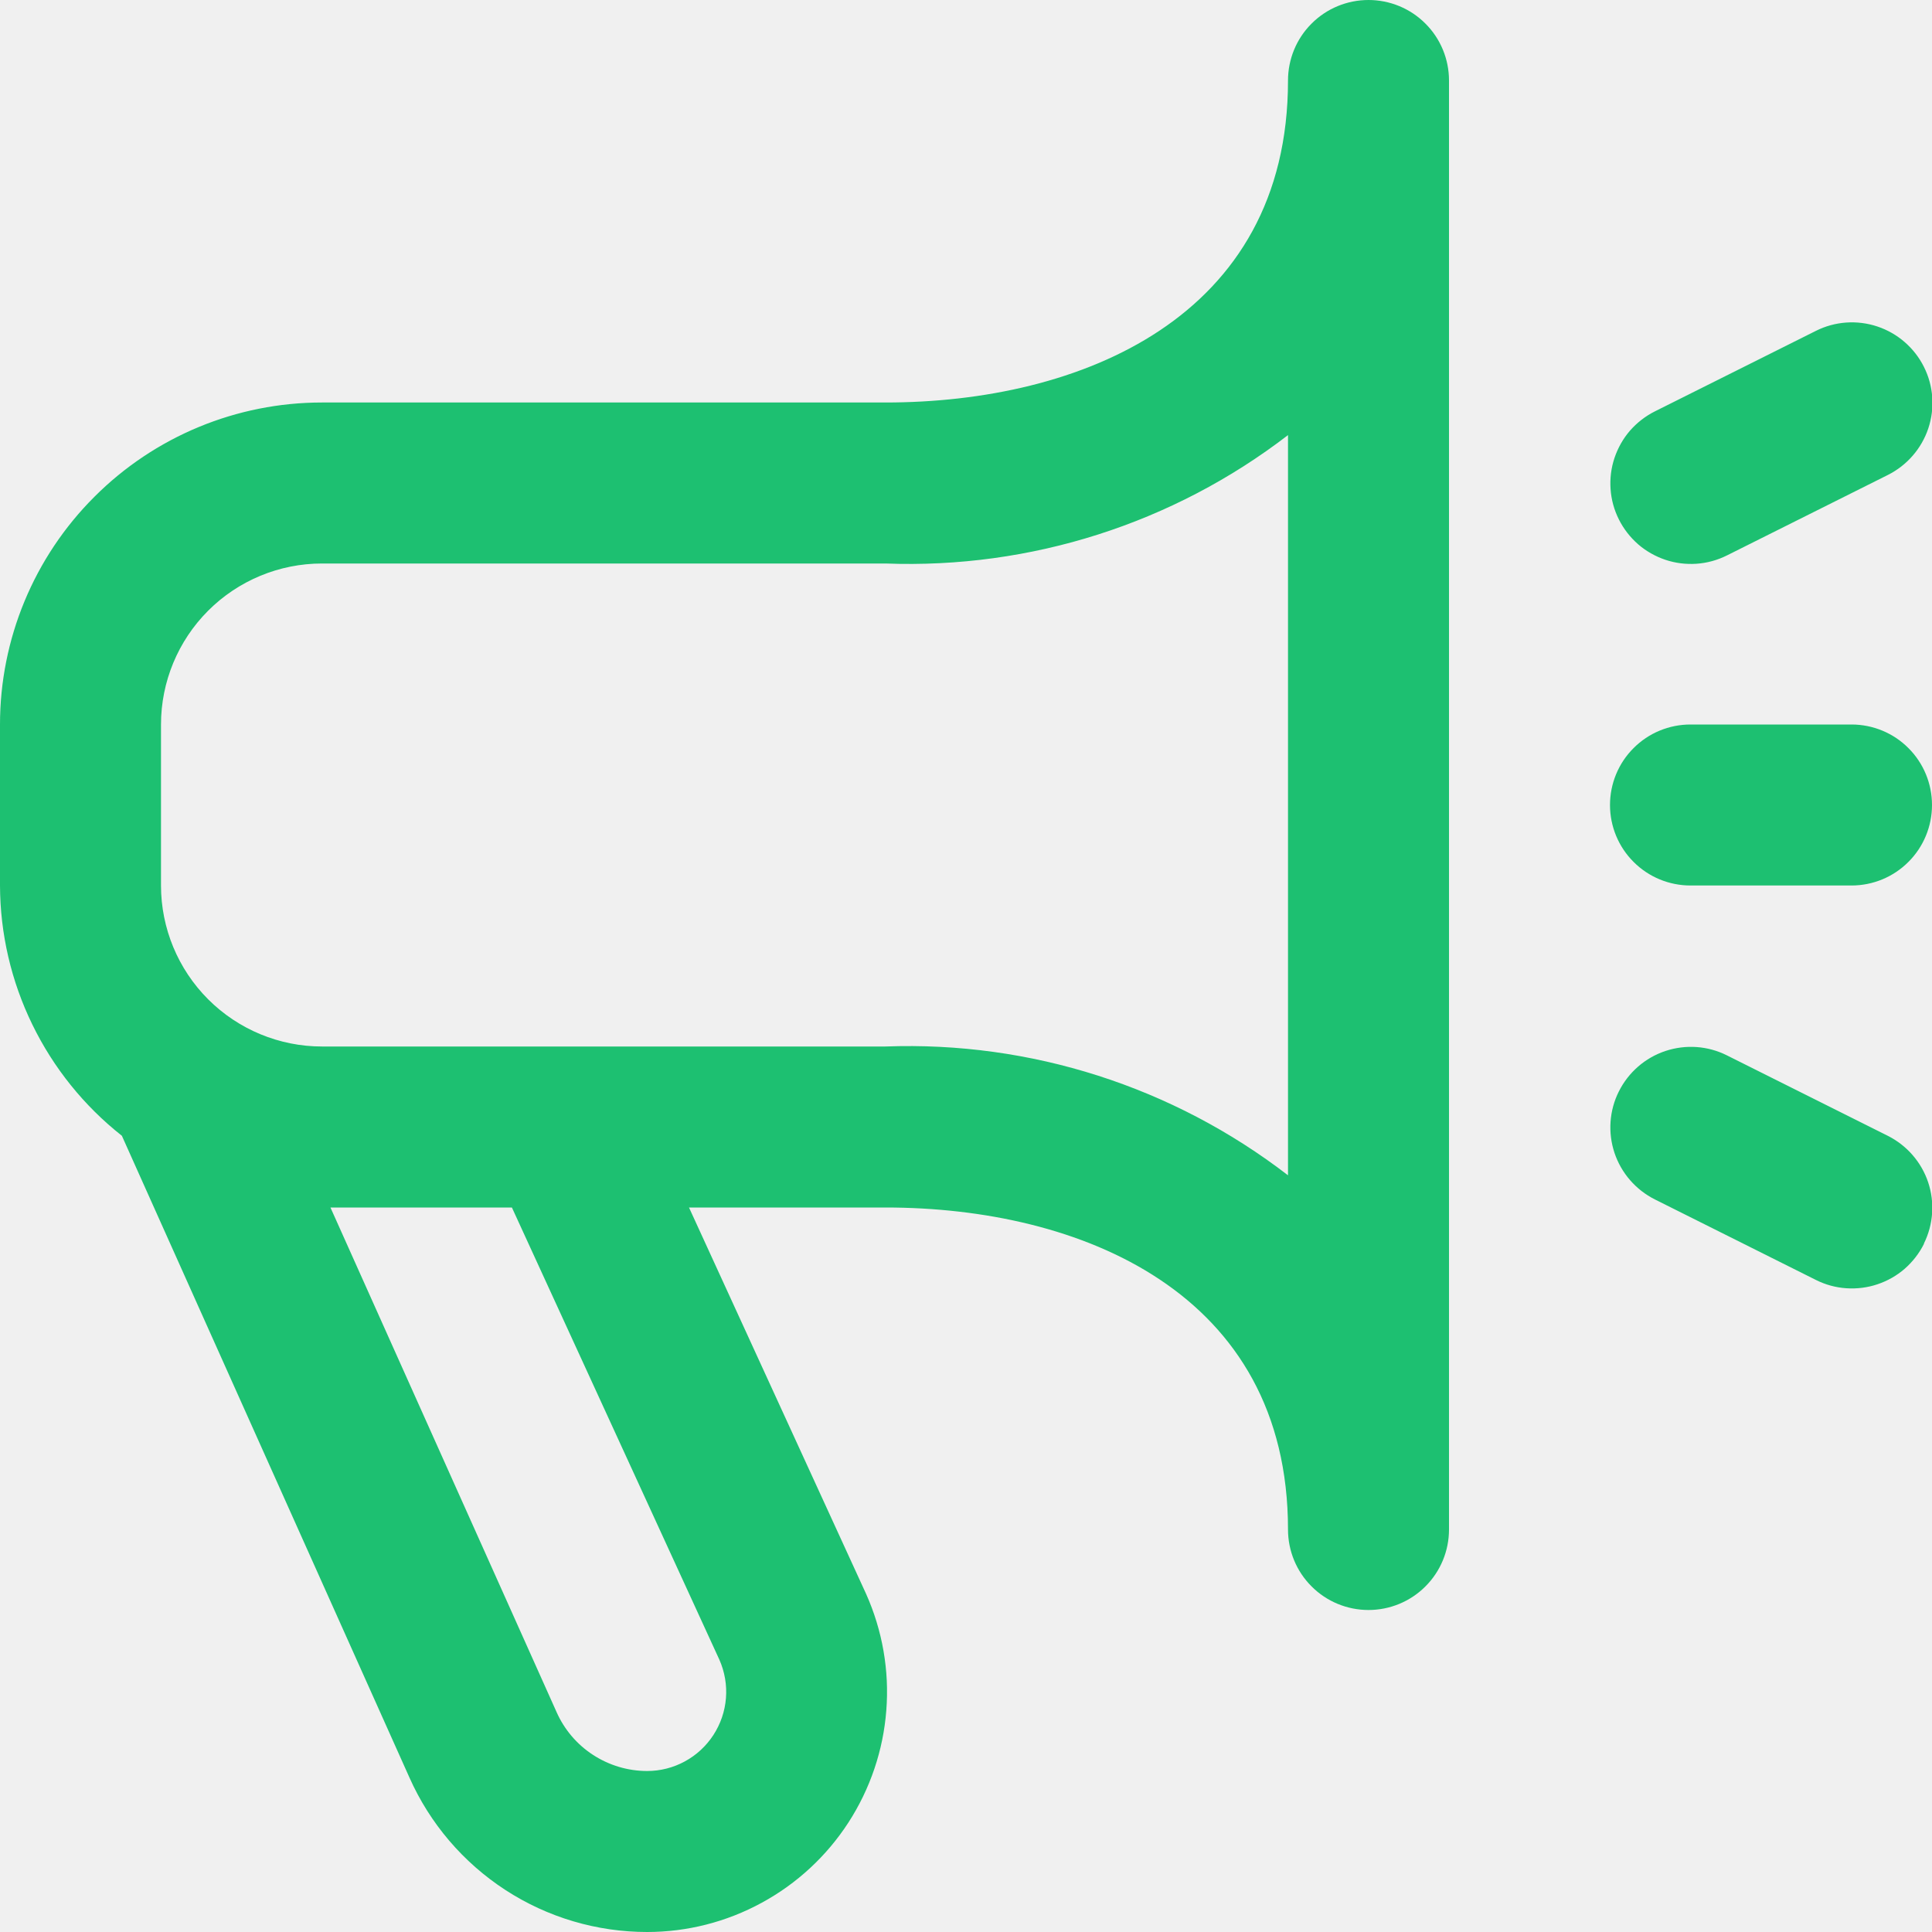
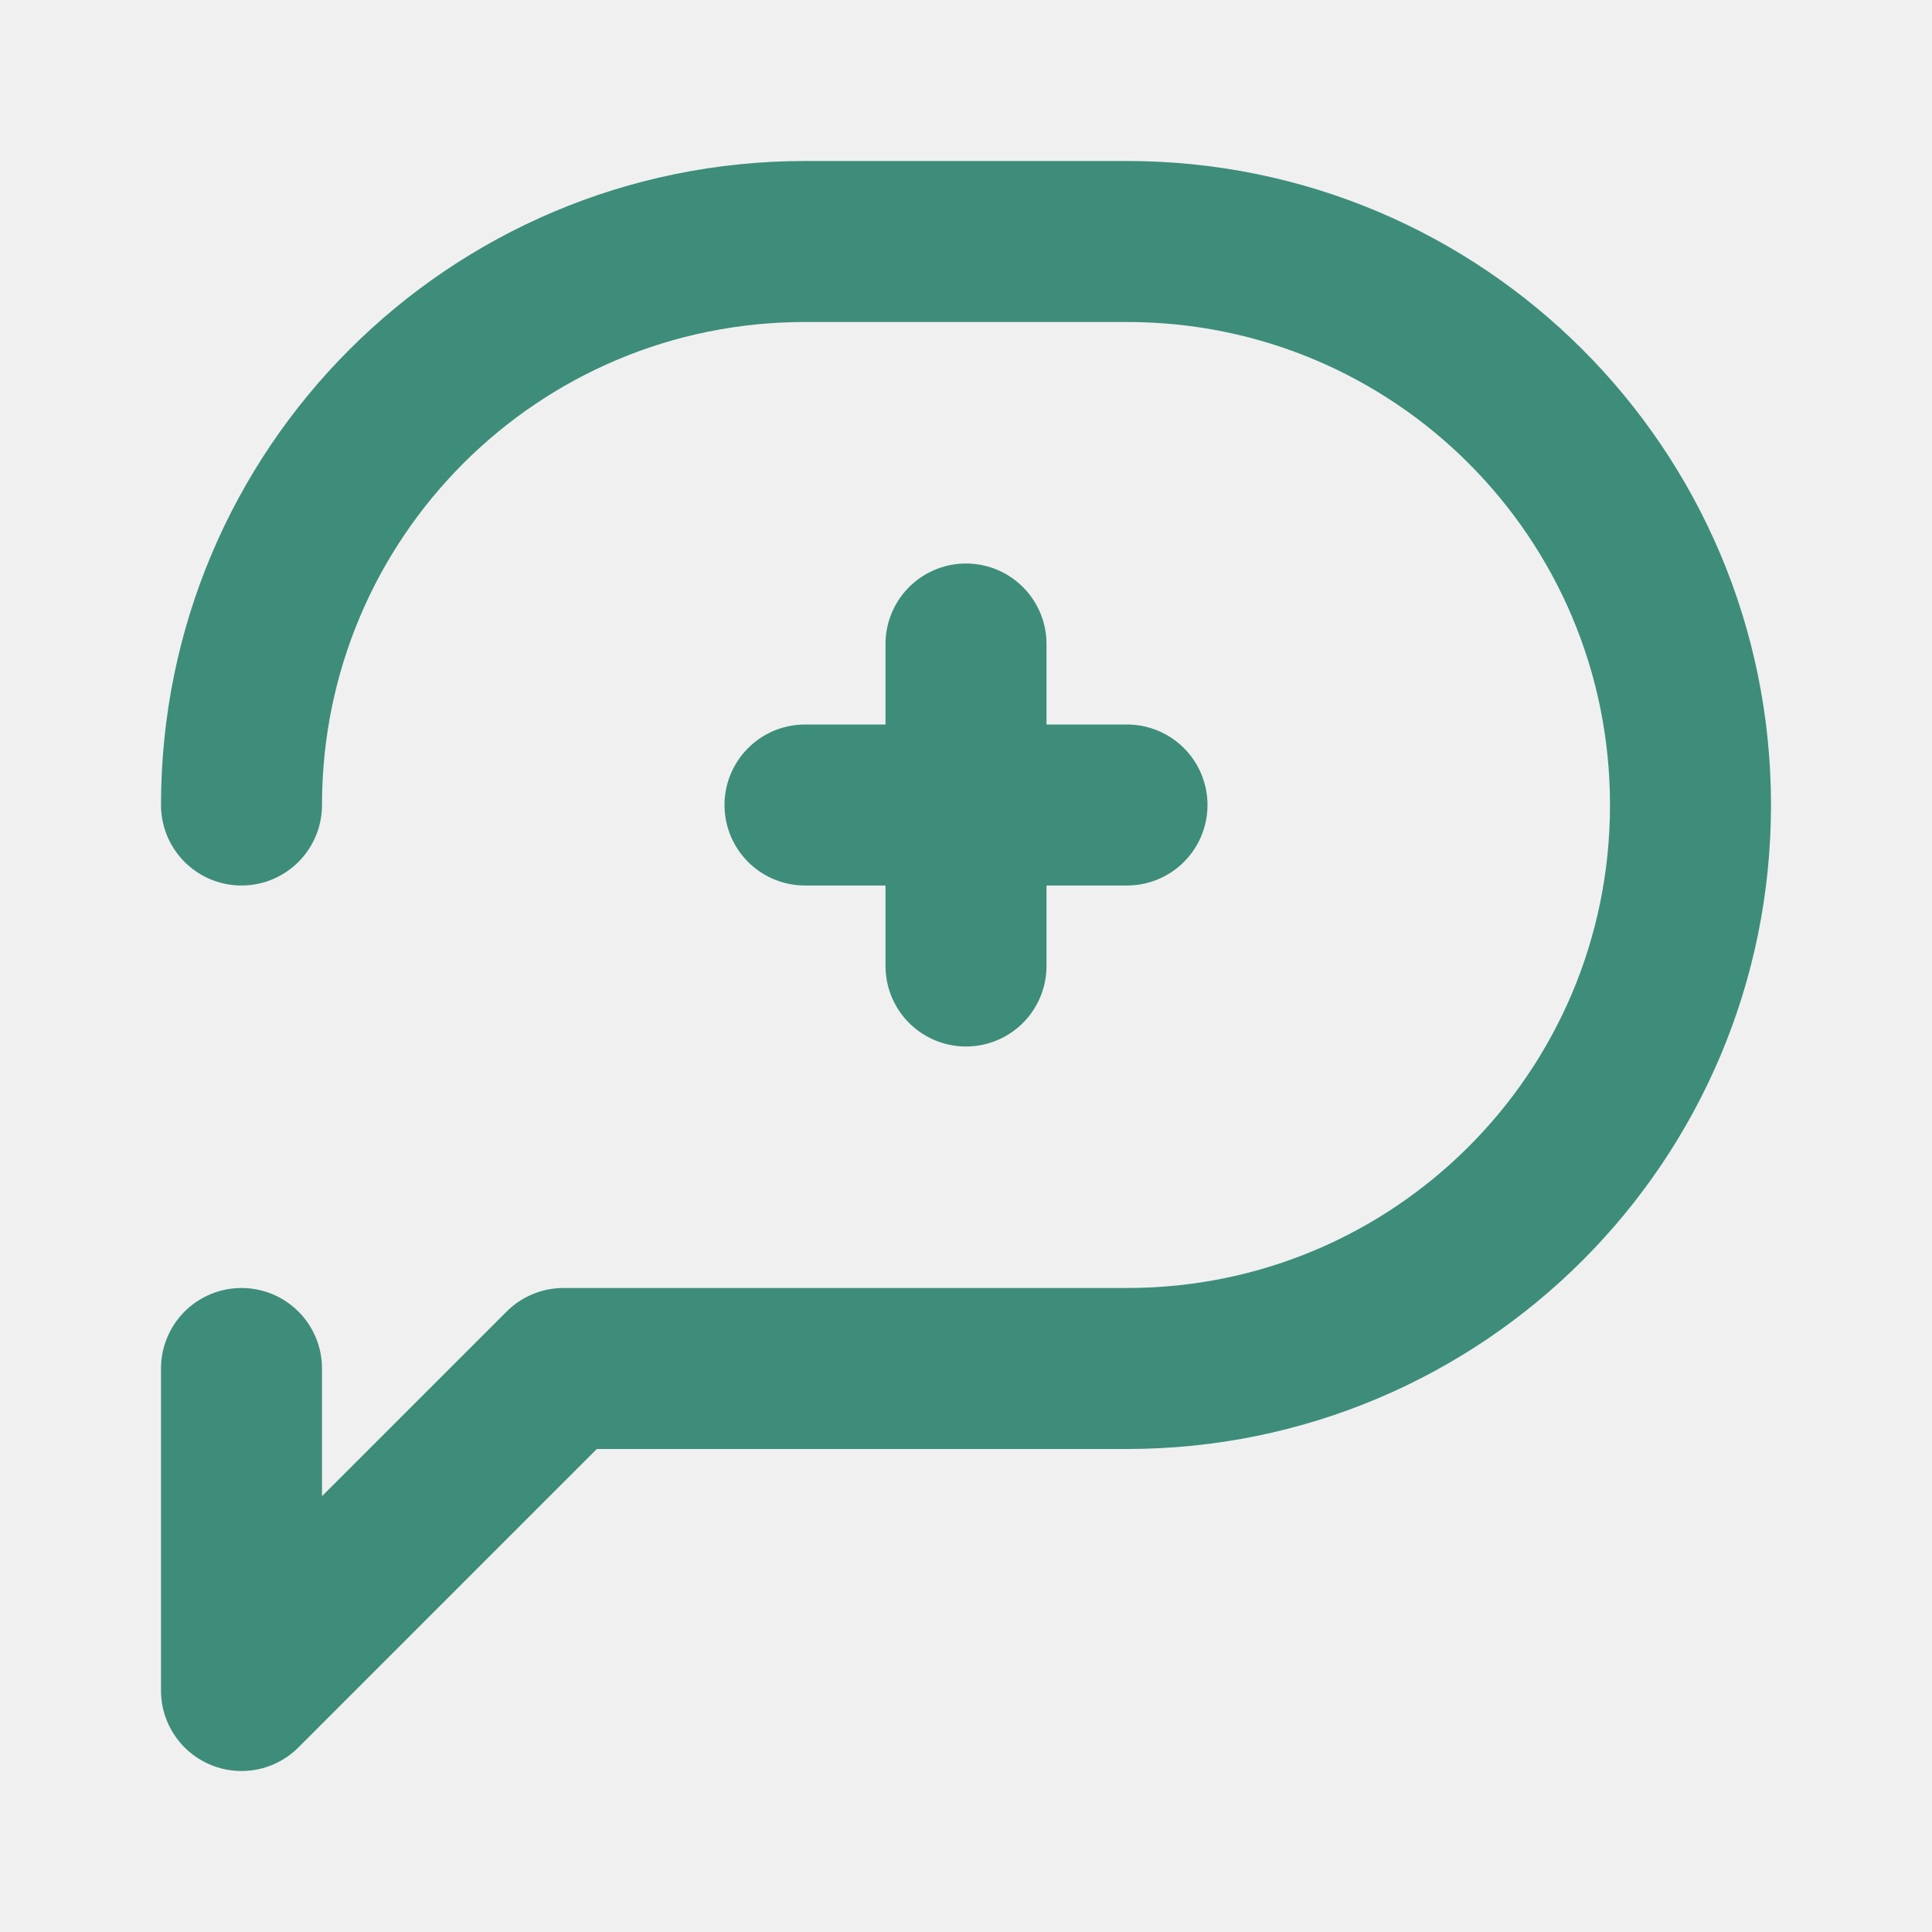
- <svg xmlns="http://www.w3.org/2000/svg" width="24" height="24" viewBox="0 0 24 24" fill="none">
-   <g clip-path="url(#clip0_1071_25627)">
-     <path d="M17 0C16.735 0 16.48 0.105 16.293 0.293C16.105 0.48 16 0.735 16 1C16 3.949 13.417 5 11 5H4C2.939 5 1.922 5.421 1.172 6.172C0.421 6.922 0 7.939 0 9L0 11C0.002 11.599 0.139 12.189 0.402 12.728C0.664 13.266 1.044 13.738 1.514 14.109L5.086 22.081C5.34 22.652 5.754 23.137 6.278 23.478C6.802 23.819 7.414 24 8.039 24C8.536 24 9.026 23.875 9.462 23.637C9.899 23.4 10.27 23.056 10.54 22.639C10.81 22.221 10.972 21.743 11.01 21.247C11.049 20.752 10.962 20.254 10.759 19.8L8.559 15H11C13.417 15 16 16.051 16 19C16 19.265 16.105 19.52 16.293 19.707C16.48 19.895 16.735 20 17 20C17.265 20 17.52 19.895 17.707 19.707C17.895 19.52 18 19.265 18 19V1C18 0.735 17.895 0.48 17.707 0.293C17.52 0.105 17.265 0 17 0V0ZM8.937 20.619C9.003 20.769 9.031 20.932 9.018 21.095C9.005 21.259 8.951 21.416 8.862 21.553C8.773 21.69 8.651 21.803 8.507 21.881C8.364 21.959 8.203 22 8.039 22C7.8 22 7.567 21.93 7.367 21.8C7.167 21.67 7.009 21.484 6.913 21.266L4.105 15H6.359L8.937 20.619ZM16 14.6C14.571 13.499 12.802 12.933 11 13H4C3.47 13 2.961 12.789 2.586 12.414C2.211 12.039 2 11.53 2 11V9C2 8.47 2.211 7.961 2.586 7.586C2.961 7.211 3.47 7 4 7H11C12.802 7.068 14.571 6.504 16 5.405V14.6ZM23.9 15.452C23.841 15.57 23.76 15.674 23.661 15.761C23.562 15.847 23.447 15.912 23.322 15.954C23.197 15.996 23.066 16.012 22.934 16.003C22.803 15.994 22.675 15.959 22.558 15.9L20.558 14.9C20.321 14.781 20.14 14.573 20.056 14.322C19.972 14.07 19.991 13.795 20.11 13.558C20.229 13.321 20.436 13.14 20.688 13.056C20.94 12.972 21.215 12.991 21.452 13.11L23.452 14.11C23.688 14.229 23.868 14.436 23.952 14.686C24.036 14.937 24.017 15.21 23.9 15.447V15.452ZM20.11 6.452C20.051 6.334 20.016 6.207 20.007 6.075C19.998 5.944 20.014 5.813 20.056 5.688C20.098 5.564 20.163 5.448 20.249 5.349C20.336 5.25 20.44 5.169 20.558 5.11L22.558 4.11C22.795 3.991 23.07 3.972 23.322 4.056C23.573 4.14 23.782 4.321 23.9 4.558C24.019 4.795 24.038 5.07 23.954 5.322C23.87 5.573 23.689 5.781 23.452 5.9L21.452 6.9C21.334 6.959 21.206 6.994 21.076 7.003C20.944 7.012 20.813 6.996 20.688 6.954C20.564 6.912 20.448 6.847 20.349 6.761C20.25 6.674 20.169 6.57 20.11 6.452V6.452ZM20 10C20 9.735 20.105 9.48 20.293 9.293C20.48 9.105 20.735 9 21 9H23C23.265 9 23.52 9.105 23.707 9.293C23.895 9.48 24 9.735 24 10C24 10.265 23.895 10.52 23.707 10.707C23.52 10.895 23.265 11 23 11H21C20.735 11 20.48 10.895 20.293 10.707C20.105 10.52 20 10.265 20 10Z" fill="#1DC071" />
-   </g>
-   <defs>
-     <clipPath id="clip0_1071_25627">
-       <rect width="24" height="24" fill="white" />
-     </clipPath>
-   </defs>
+ <svg xmlns="http://www.w3.org/2000/svg" viewBox="0 0 24 24" fill="none" stroke="#3D8D7A" stroke-width="2" stroke-linecap="round" stroke-linejoin="round">
+   <path d="M3 10c0-3.87 3.13-7 7-7h4c3.87 0 7 3.13 7 7s-3.13 7-7 7H7l-4 4v-4" />
+   <line x1="12" y1="8" x2="12" y2="12" />
+   <line x1="10" y1="10" x2="14" y2="10" />
</svg>
